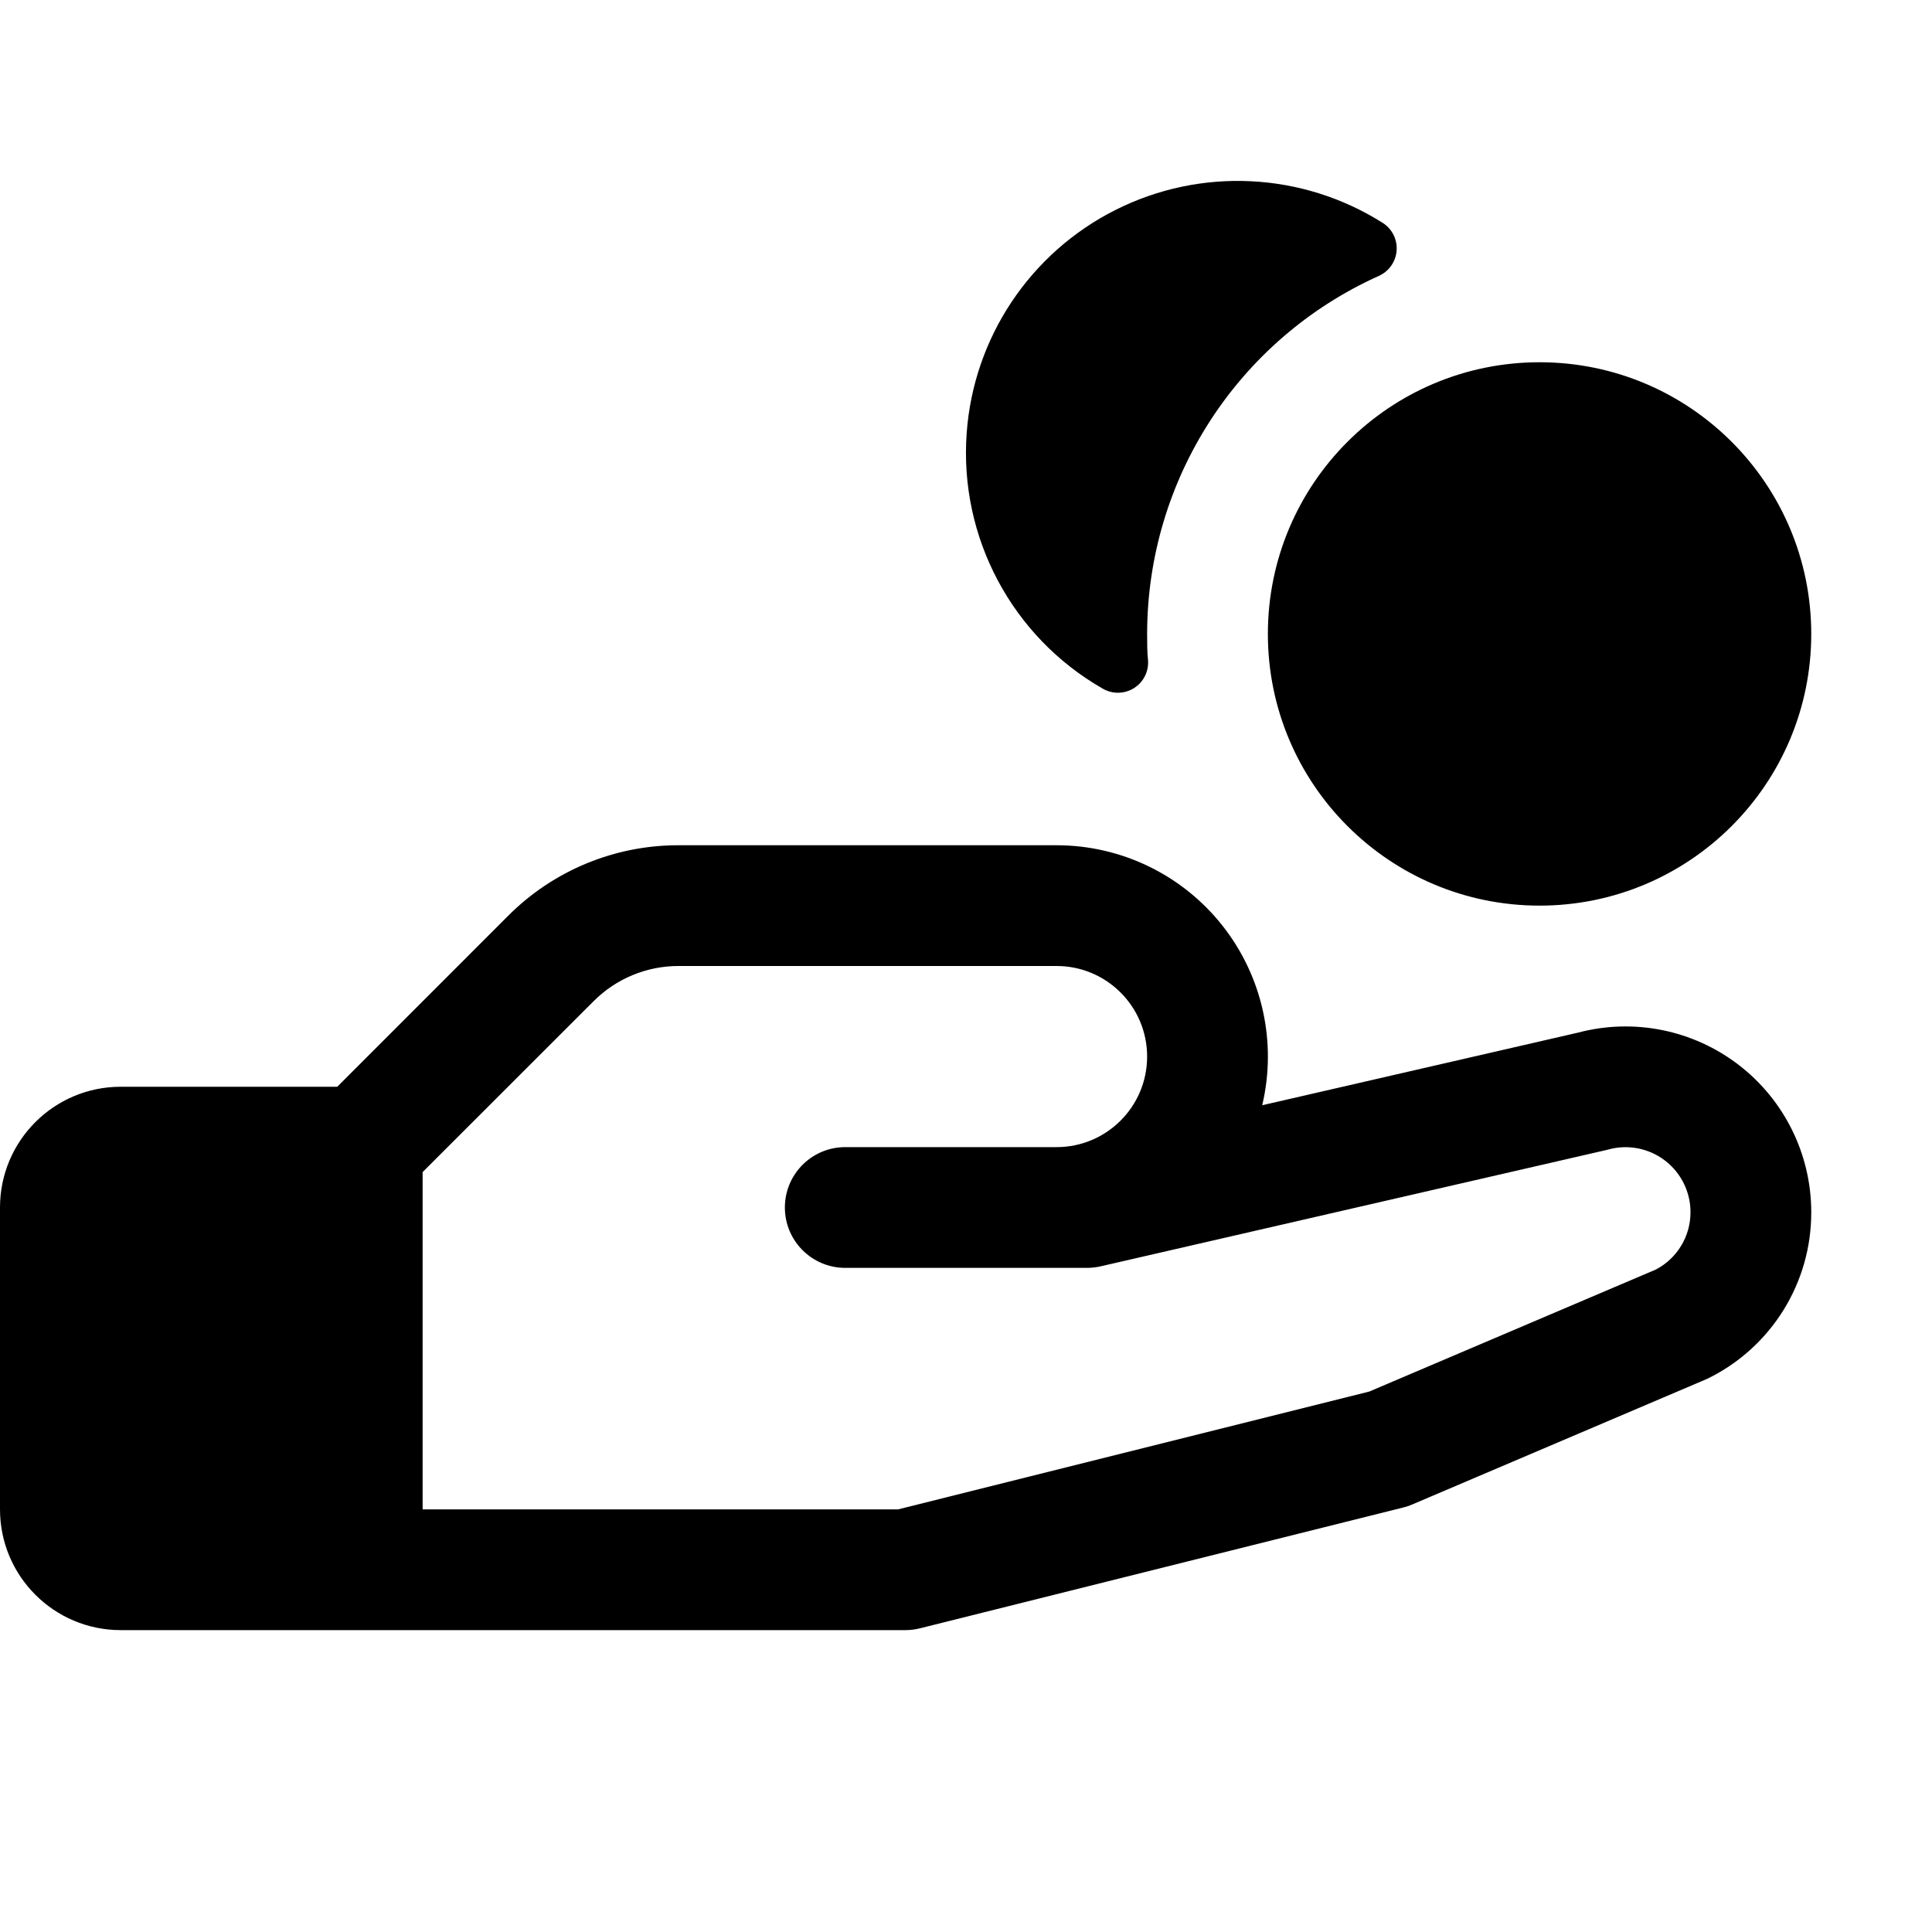
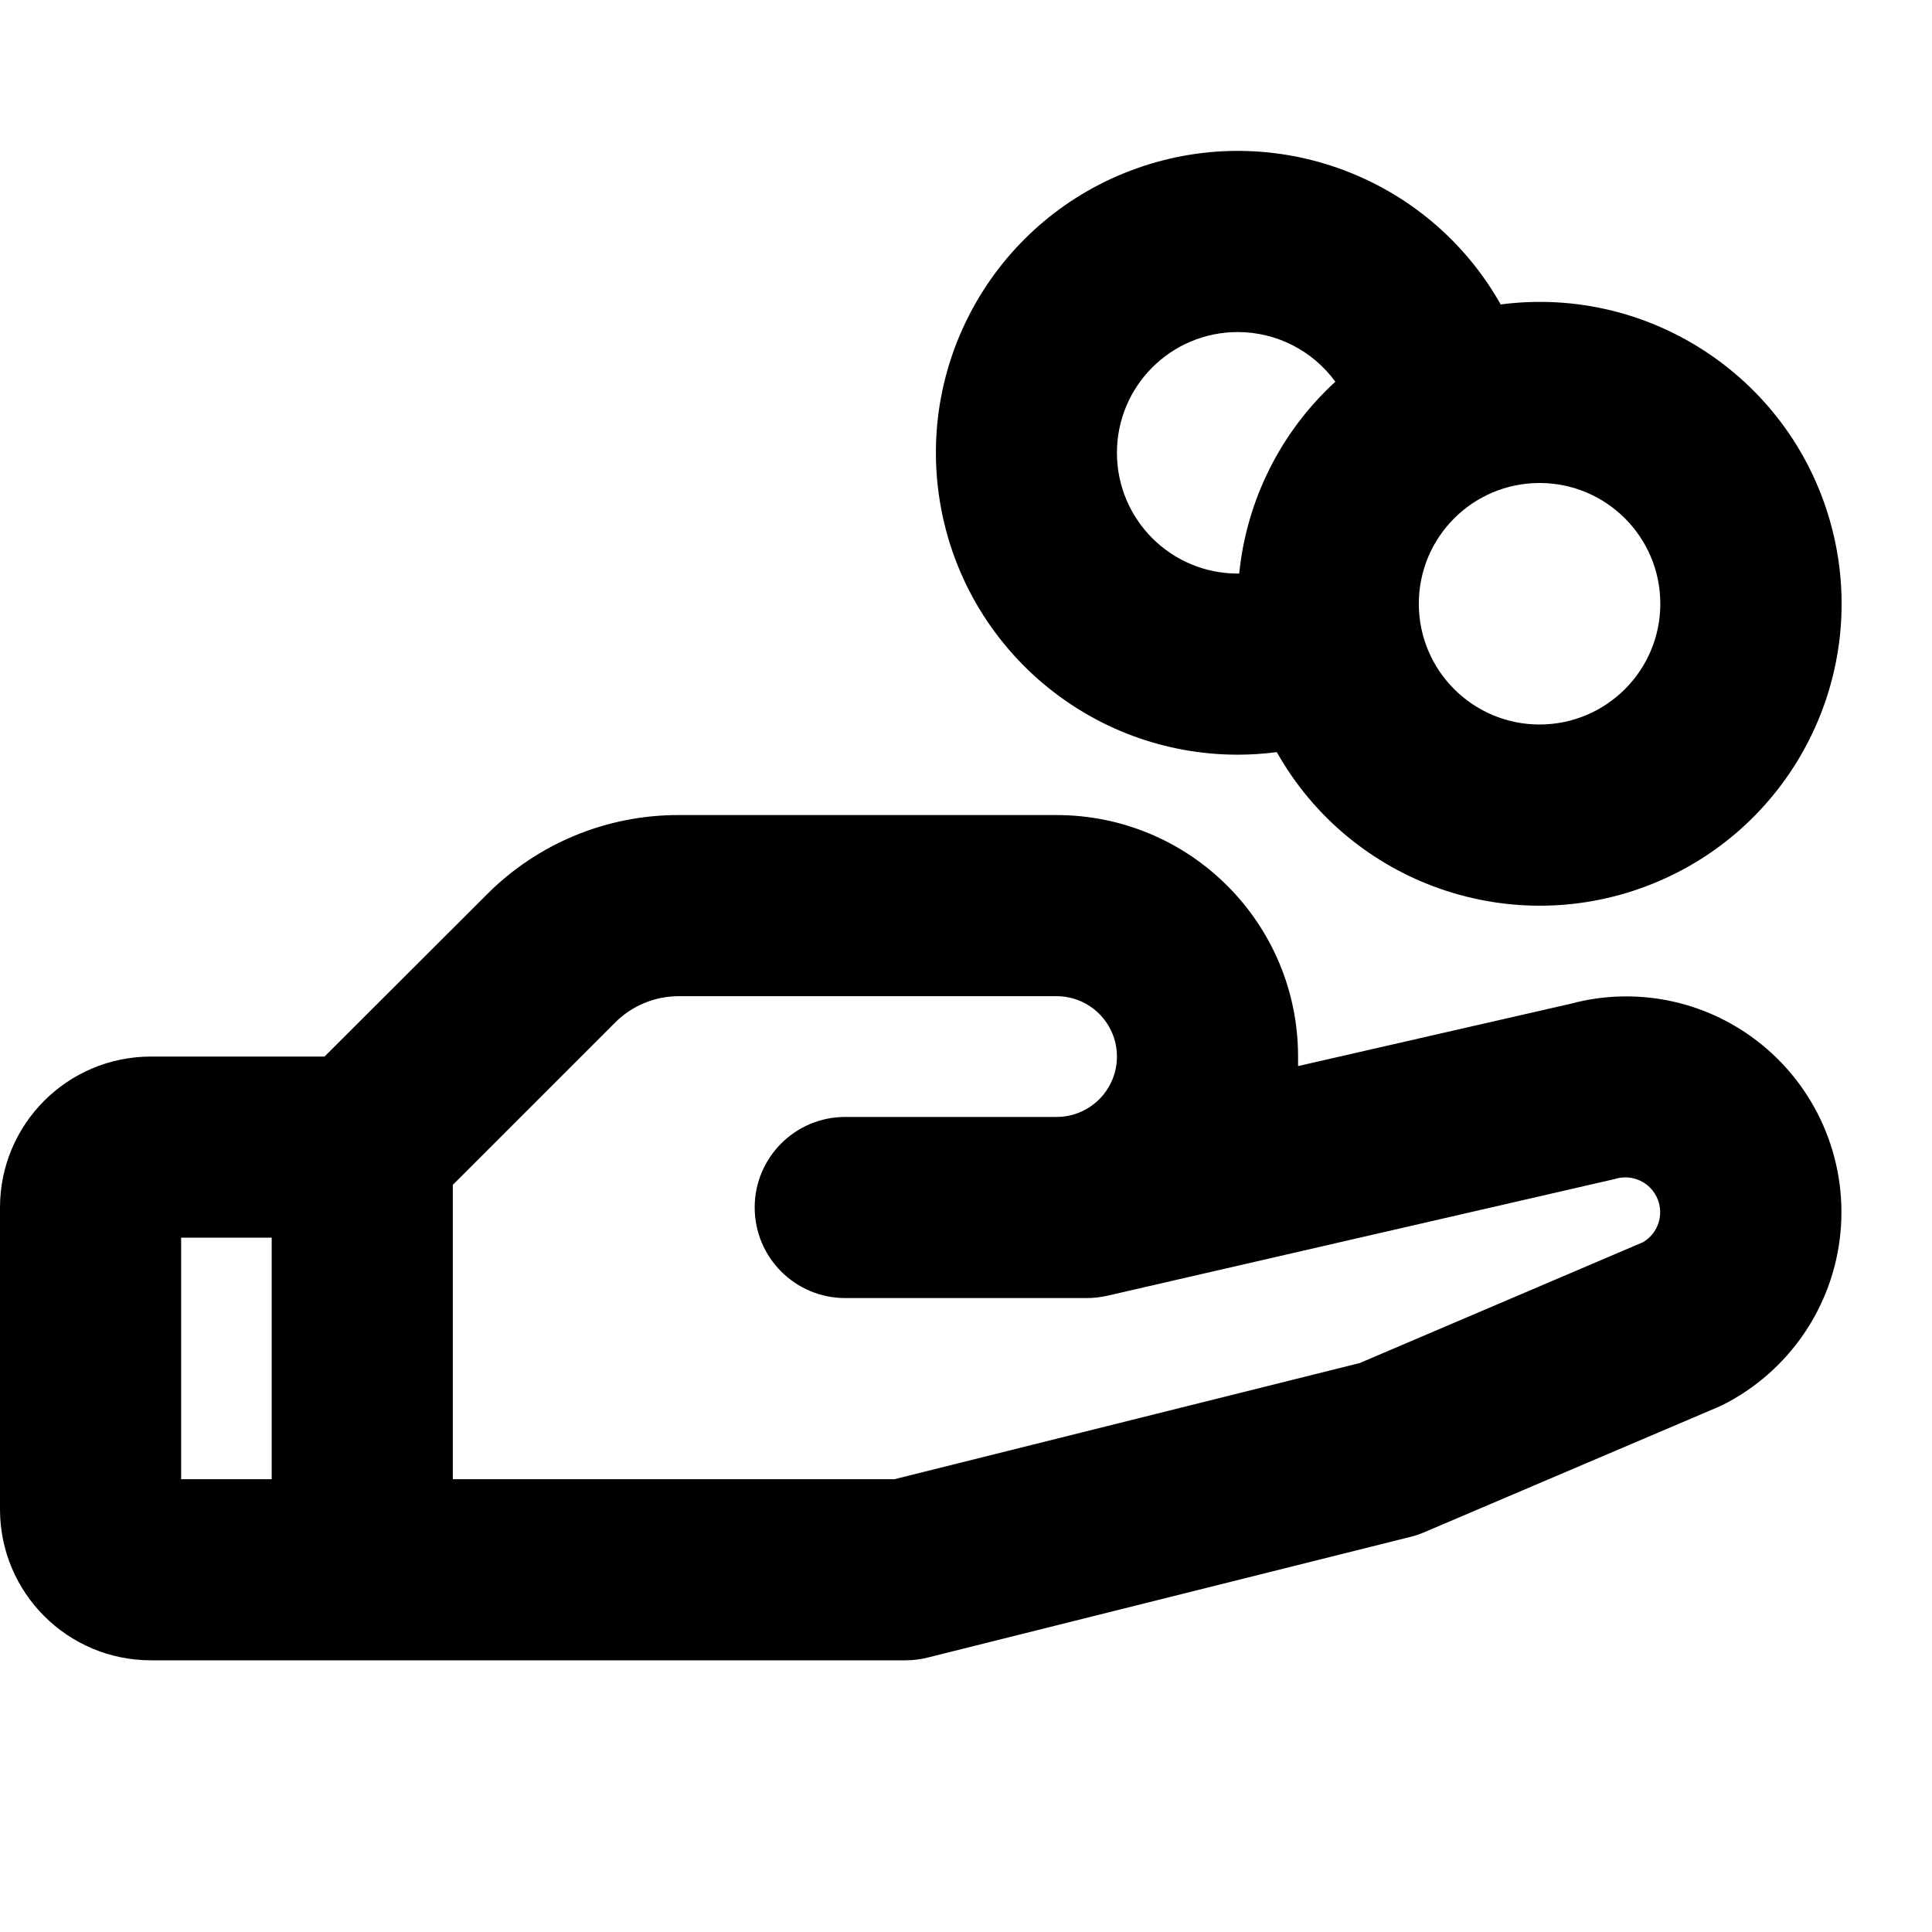
<svg xmlns="http://www.w3.org/2000/svg" viewBox="0 0 256 256" fill="currentColor">
-   <path d="M128.09,57.38a36,36,0,0,1,55.17-27.82,4,4,0,0,1-.56,7A52.06,52.06,0,0,0,152,84c0,1.17,0,2.34.12,3.49a4,4,0,0,1-6,3.76A36,36,0,0,1,128.09,57.38ZM240,160.61a24.47,24.47,0,0,1-13.6,22l-.44.2-38.83,16.54a6.94,6.94,0,0,1-1.19.4l-64,16A7.93,7.93,0,0,1,120,216H16A16,16,0,0,1,0,200V160a16,16,0,0,1,16-16H44.69l22.62-22.63A31.82,31.82,0,0,1,89.94,112H140a28,28,0,0,1,27.25,34.45l41.84-9.62A24.61,24.61,0,0,1,240,160.61Zm-16,0a8.61,8.61,0,0,0-10.87-8.3l-.31.08-67,15.41a8.32,8.32,0,0,1-1.79.2H112a8,8,0,0,1,0-16h28a12,12,0,0,0,0-24H89.94a15.86,15.86,0,0,0-11.31,4.69L56,155.31V200h63l62.43-15.61,38-16.18A8.56,8.56,0,0,0,224,160.61ZM168,84a36,36,0,1,0,36-36A36,36,0,0,0,168,84Z" />
+   <path d="M232.76,137.88A28.39,28.39,0,0,0,208.13,133L172,141.26c0-.42,0-.84,0-1.26a32,32,0,0,0-32-32H89.94a35.76,35.76,0,0,0-25.45,10.54L43,140H20A20,20,0,0,0,0,160v40a20,20,0,0,0,20,20H120a11.89,11.89,0,0,0,2.91-.36l64-16a11.4,11.4,0,0,0,1.79-.6l38.82-16.54c.23-.09.45-.19.67-.3a28.61,28.61,0,0,0,4.57-48.32ZM36,196H24V164H36Zm181.68-31.39-37.51,16L118.52,196H60V157l21.46-21.46A11.93,11.93,0,0,1,89.94,132H140a8,8,0,0,1,0,16H112a12,12,0,0,0,0,24h32a12.19,12.19,0,0,0,2.69-.3l67-15.41.47-.12a4.61,4.61,0,0,1,5.82,4.44A4.58,4.58,0,0,1,217.68,164.61ZM164,100a40.36,40.36,0,0,0,5.18-.34,40,40,0,1,0,29.67-59.32A40,40,0,1,0,164,100Zm40-36a16,16,0,1,1-16,16A16,16,0,0,1,204,64ZM164,44a16,16,0,0,1,12.94,6.58A39.9,39.9,0,0,0,164.2,76H164a16,16,0,0,1,0-32Z" />
</svg>
